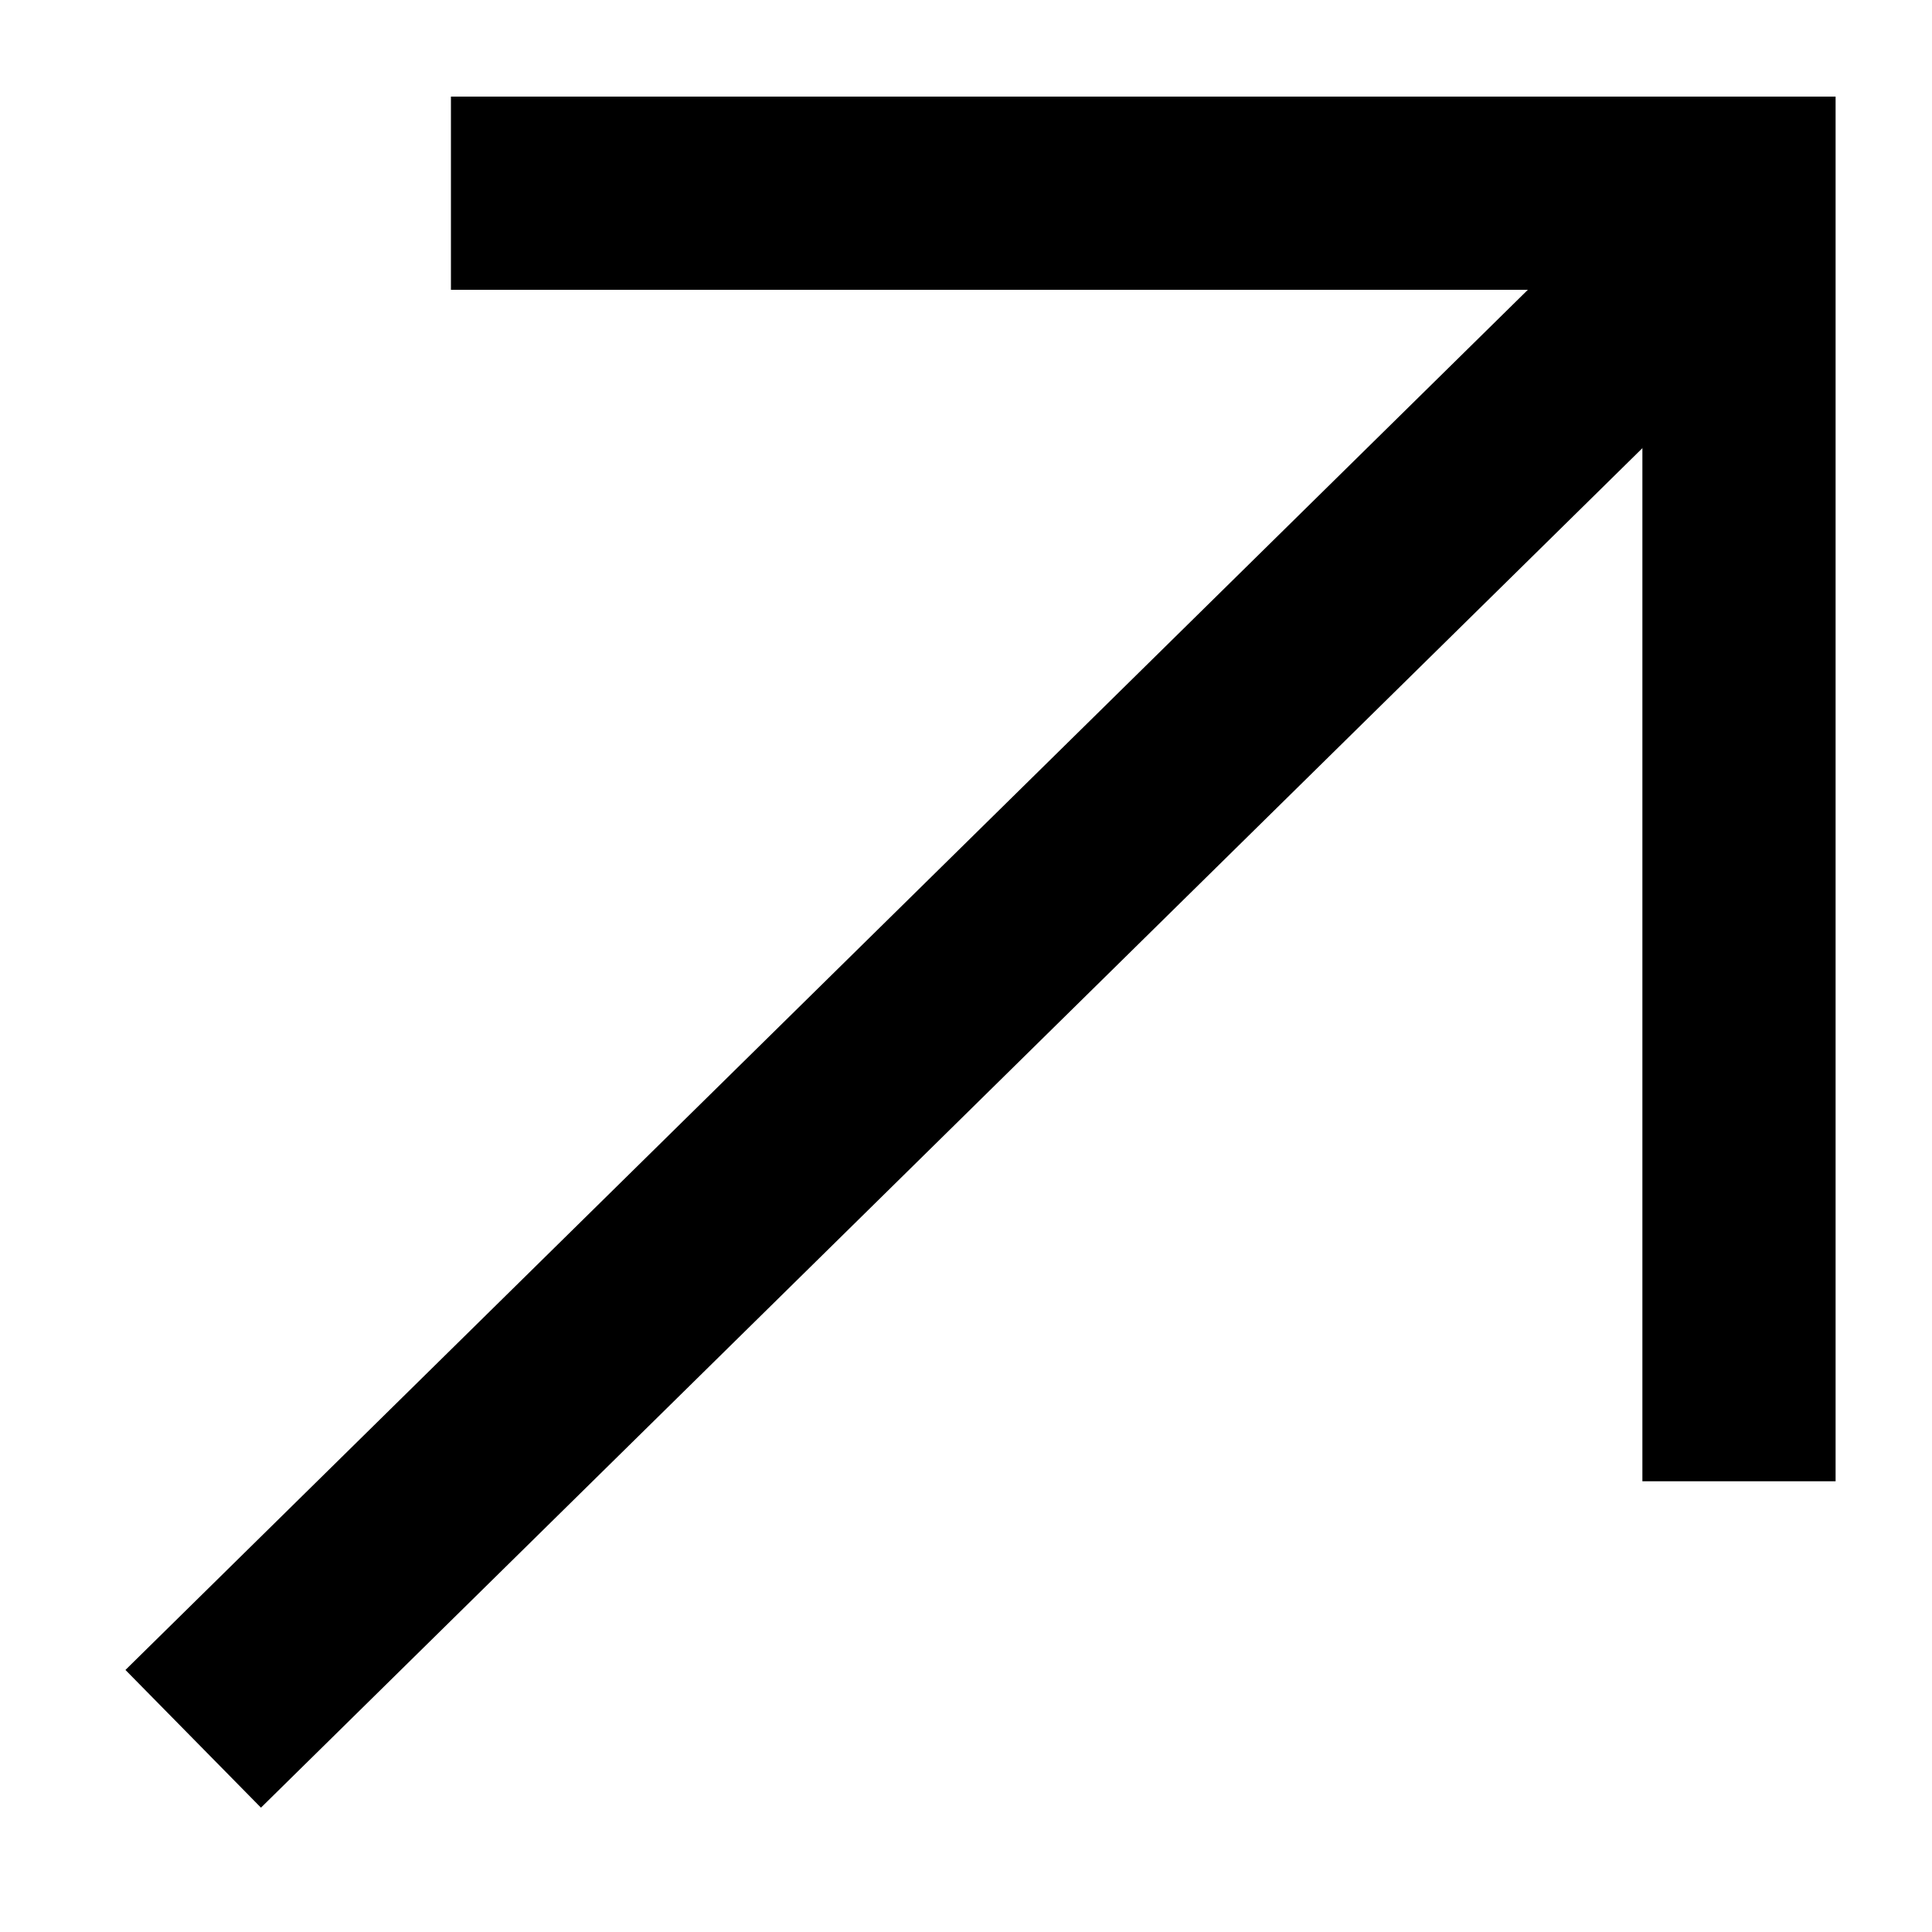
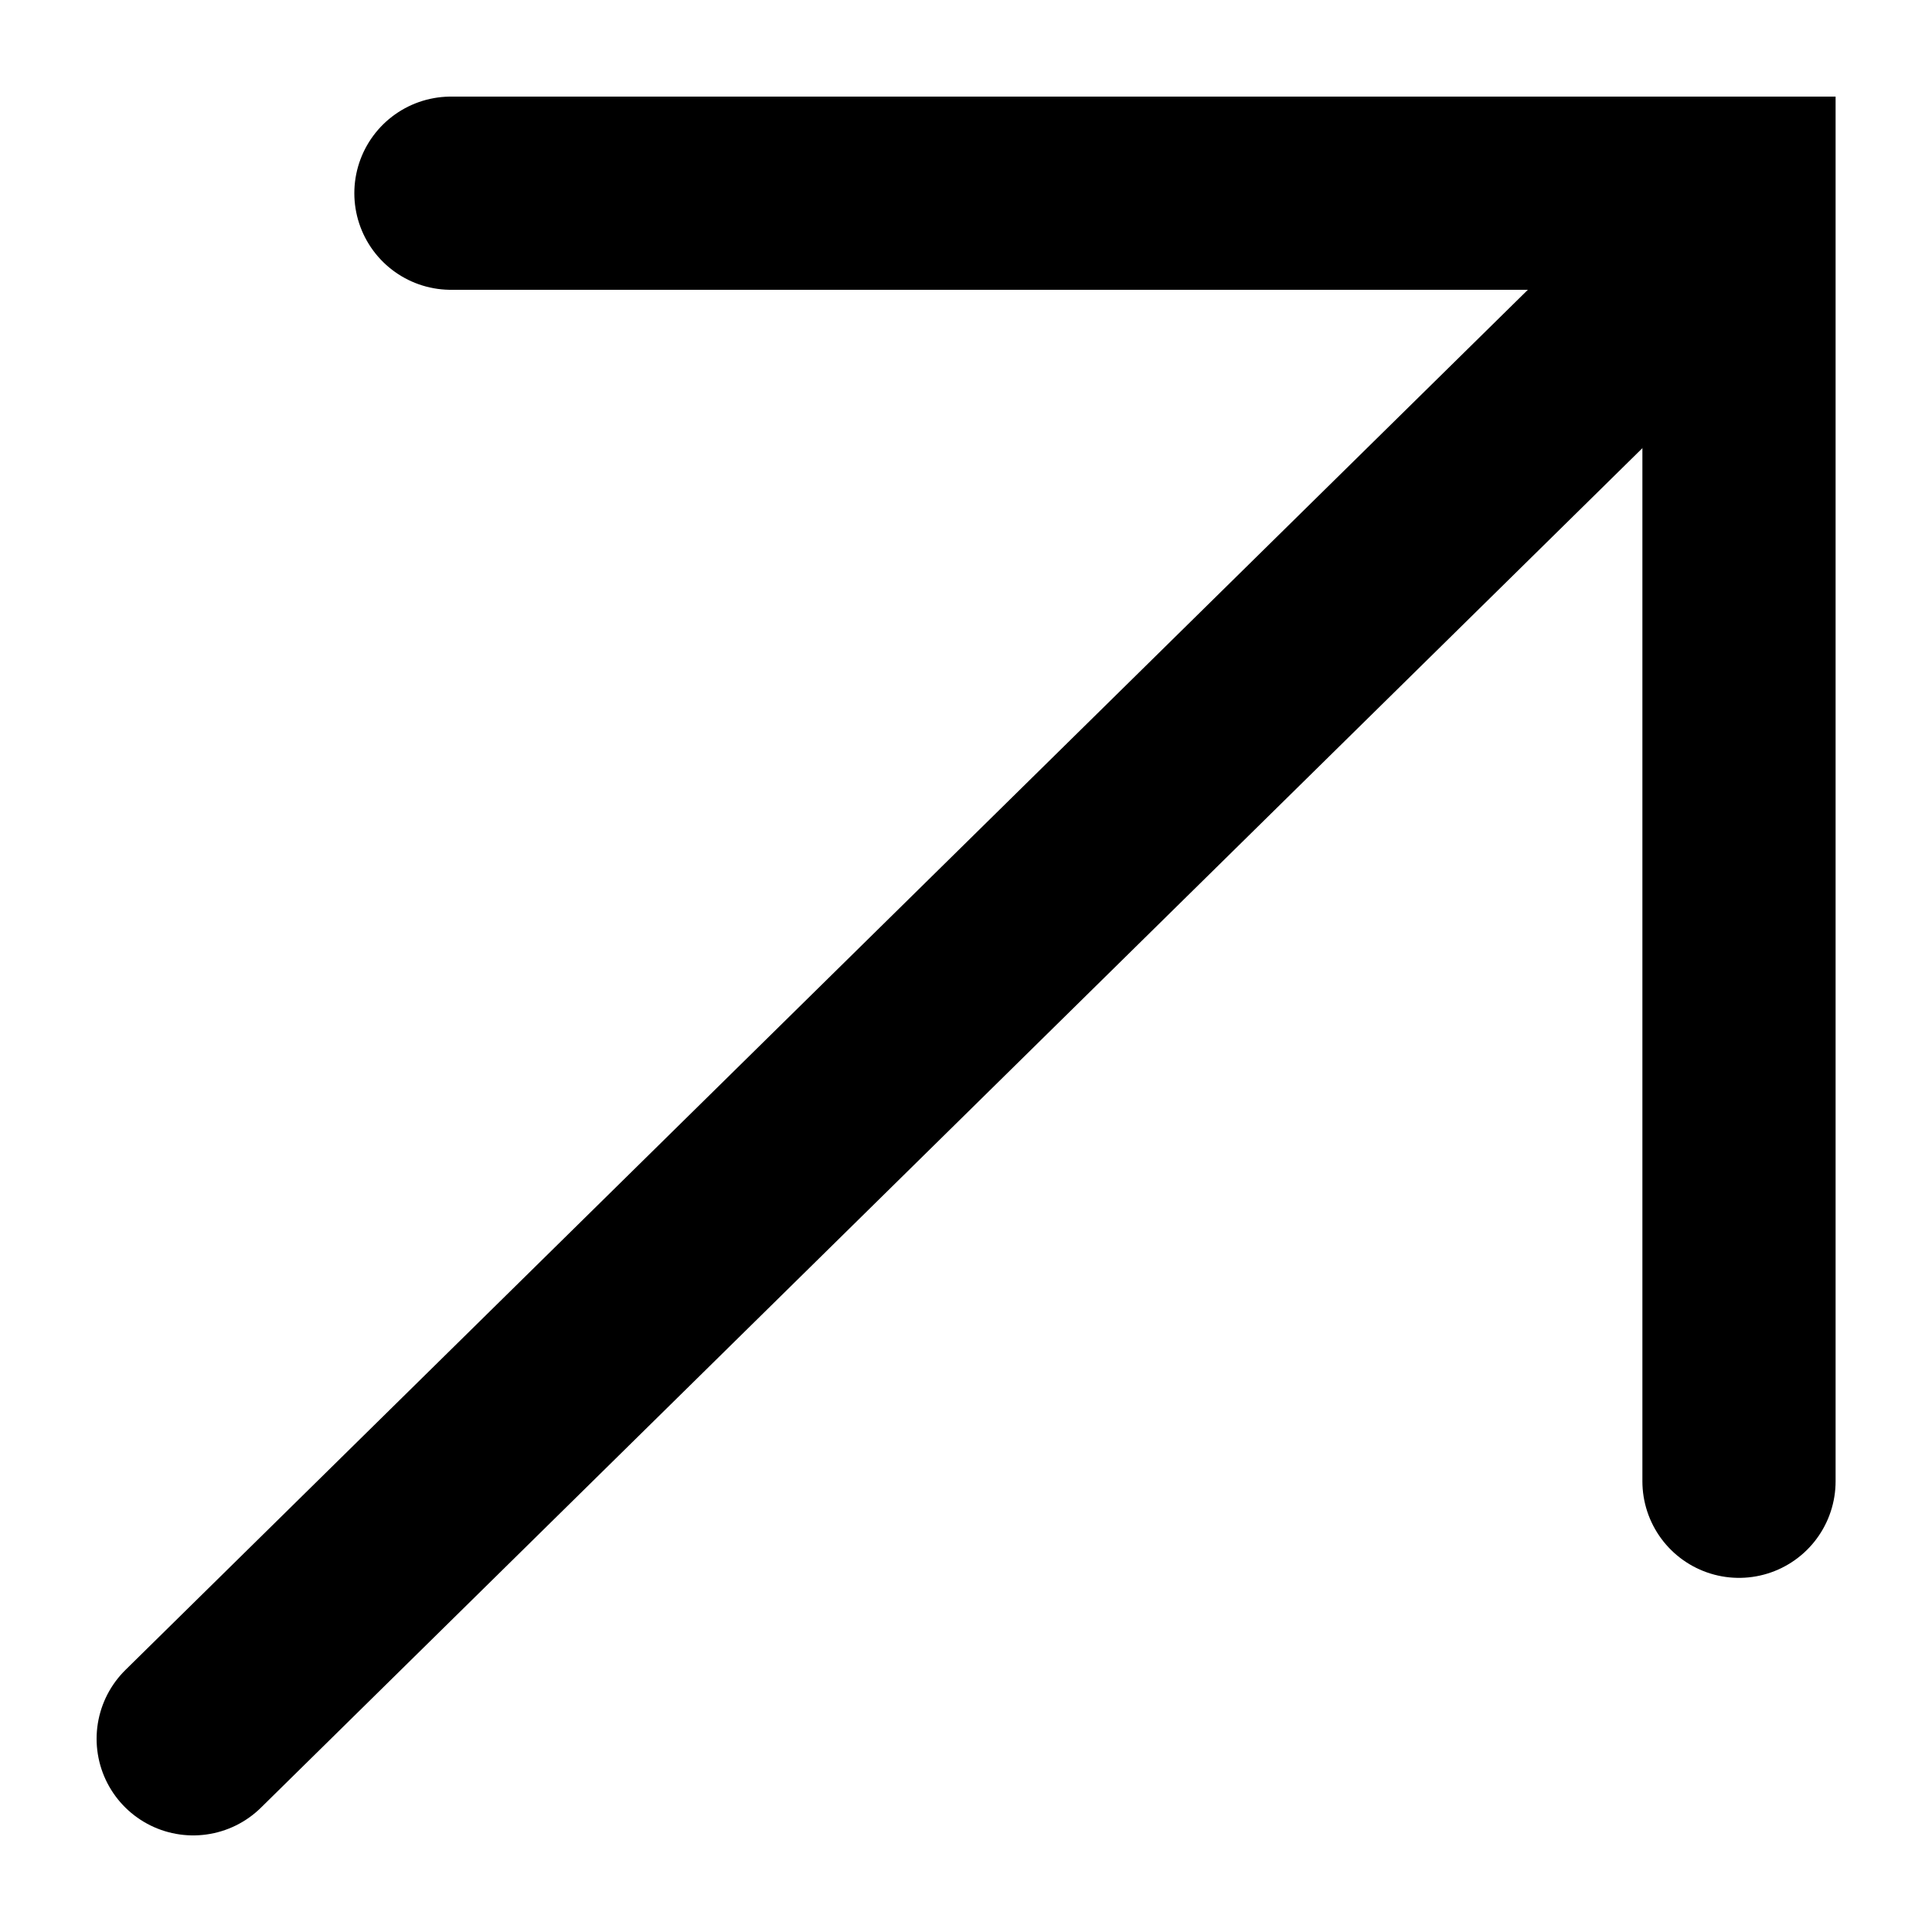
<svg xmlns="http://www.w3.org/2000/svg" width="10" height="10" viewBox="0 0 10 10" fill="none">
-   <path d="M9 1.127L1 9" stroke="currentColor" strokeLinecap="round" />
-   <path d="M2.334 1H9.001V7.667" stroke="currentColor" strokeLinecap="round" />
+   <path d="M9 1.127L1 9" stroke="currentColor" stroke-linecap="round" />
+   <path d="M2.334 1H9.001V7.667" stroke="currentColor" stroke-linecap="round" />
</svg>
